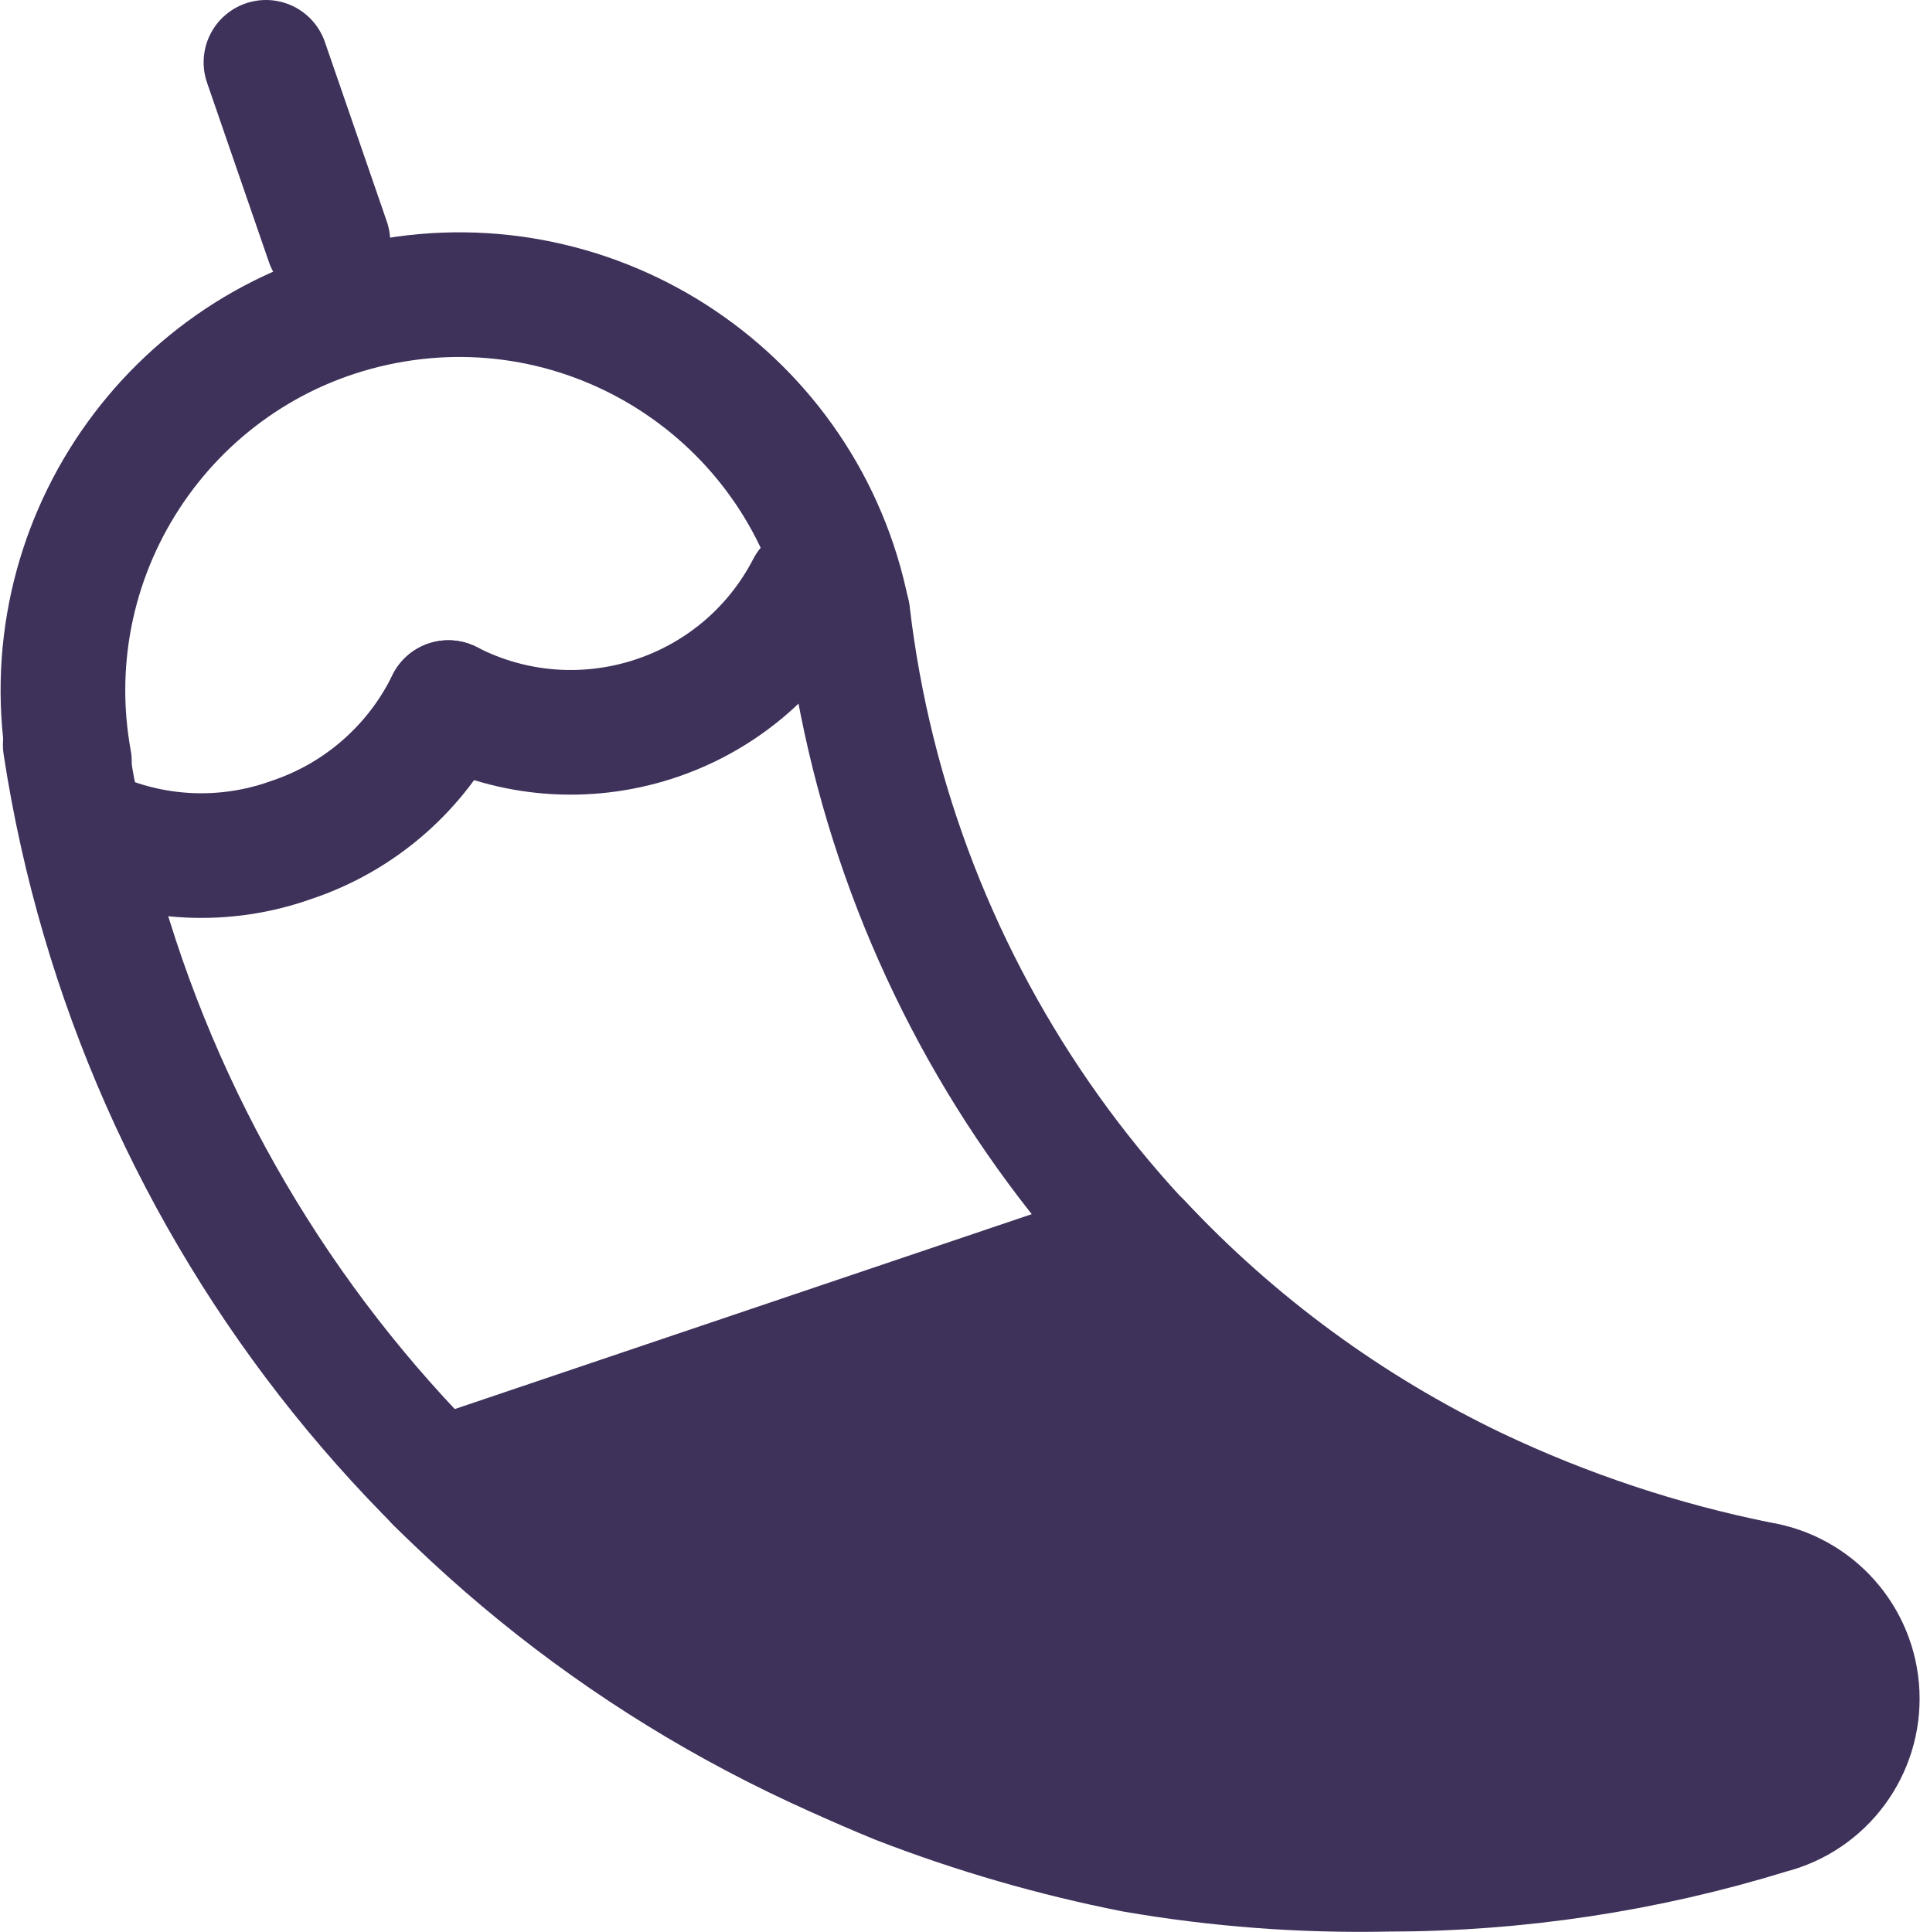
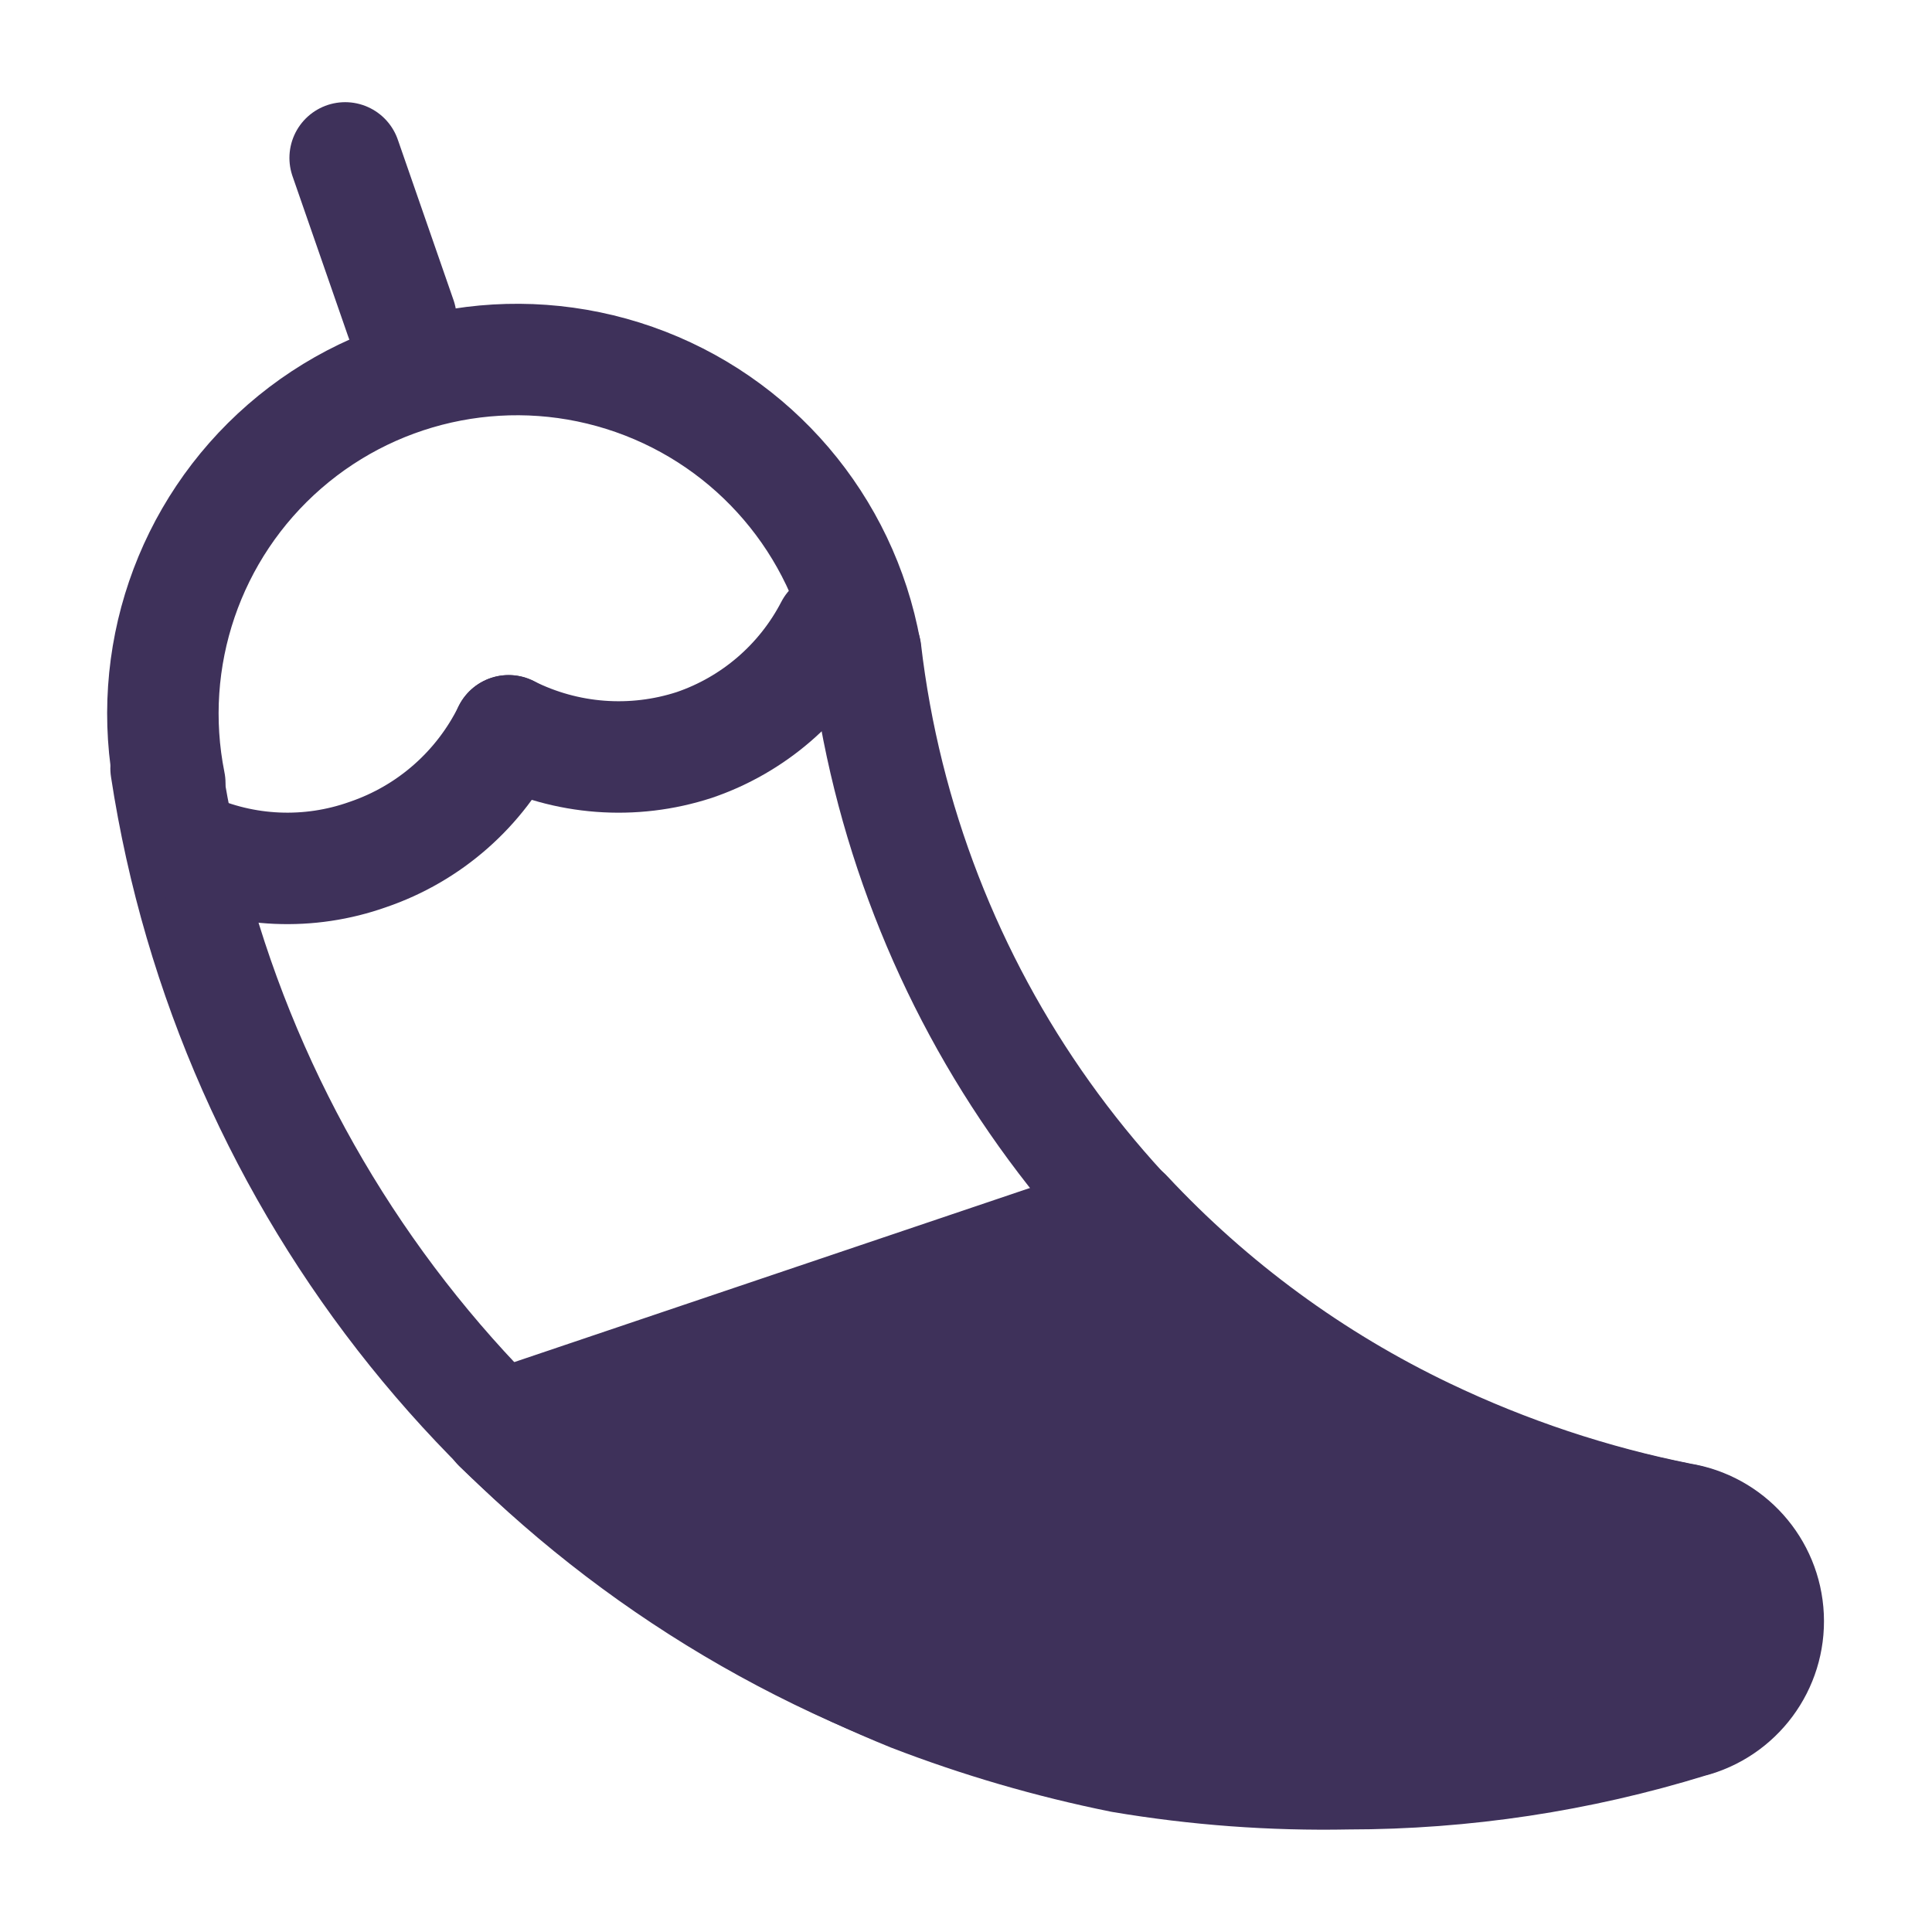
- <svg xmlns="http://www.w3.org/2000/svg" viewBox="0 0 46.2 46.5">
+ <svg xmlns="http://www.w3.org/2000/svg" viewBox="0 0 52 52">
  <defs>
-     <style>.cls-1{fill:none;}.cls-1,.cls-2{stroke:#3e315a;stroke-linecap:round;stroke-linejoin:round;stroke-width:3px;}.cls-2{fill:#3e315a;}</style>
+     <style>.cls-1,.cls-3{fill:none;}.cls-1,.cls-2{stroke:#3e315a;stroke-linecap:round;stroke-linejoin:round;stroke-width:3px;}.cls-2{fill:#3e315a;}</style>
  </defs>
  <g id="Layer_2" data-name="Layer 2">
    <g id="Layer_1-2" data-name="Layer 1">
      <g id="Layer_2-23" data-name="Layer 2-23">
        <g id="Layer_1-23" data-name="Layer 1-23">
-           <path id="Path_1247" data-name="Path 1247" class="cls-1" d="M1.57,17.93h0a31.88,31.88,0,0,0,20,24.91,30.82,30.82,0,0,0,11.75,2.1,31,31,0,0,0,9.22-1.34,2.8,2.8,0,0,0-.25-5.48,29,29,0,0,1-6.85-2.28A26.84,26.84,0,0,1,20.4,14.77" />
-           <path id="Path_1248" data-name="Path 1248" class="cls-1" d="M1.67,18.33a9.53,9.53,0,0,1,18.72-3.58v0" />
-           <path id="Path_1249" data-name="Path 1249" class="cls-1" d="M10.79,16.91A6.49,6.49,0,0,1,7,20.22,6.42,6.42,0,0,1,2.15,20" />
-           <path id="Path_1250" data-name="Path 1250" class="cls-1" d="M10.79,16.91a6.44,6.44,0,0,0,8.67-2.77" />
-           <line id="Line_196" data-name="Line 196" class="cls-1" x1="6.4" y1="1.5" x2="7.89" y2="5.82" />
-           <path id="Path_1251" data-name="Path 1251" class="cls-2" d="M10.52,35.64a34.88,34.88,0,0,0,11.11,7.25,33.91,33.91,0,0,0,5.66,1.64,31.86,31.86,0,0,0,6.09.46,31.18,31.18,0,0,0,9.2-1.39,2.8,2.8,0,0,0-.25-5.48,29.49,29.49,0,0,1-6.85-2.28,27.13,27.13,0,0,1-8.06-5.91Z" />
+           <path id="Path_1247" data-name="Path 1247" class="cls-1" d="M4.47,20.68h0a31.88,31.88,0,0,0,20,24.91,30.63,30.63,0,0,0,11.75,2.1,31,31,0,0,0,9.22-1.34,2.8,2.8,0,0,0-.25-5.48,29,29,0,0,1-6.85-2.27A26.84,26.84,0,0,1,23.3,17.52" />
+           <path id="Path_1248" data-name="Path 1248" class="cls-1" d="M4.57,21.08A9.53,9.53,0,1,1,23.29,17.5v0" />
+           <path id="Path_1249" data-name="Path 1249" class="cls-1" d="M13.69,19.67A6.59,6.59,0,0,1,9.9,23a6.47,6.47,0,0,1-4.85-.21" />
+           <path id="Path_1250" data-name="Path 1250" class="cls-1" d="M13.69,19.67a6.58,6.58,0,0,0,5,.38,6.5,6.5,0,0,0,3.67-3.16" />
+           <line id="Line_196" data-name="Line 196" class="cls-1" x1="9.29" y1="4.25" x2="10.79" y2="8.57" />
+           <path id="Path_1251" data-name="Path 1251" class="cls-2" d="M13.41,38.39a34.86,34.86,0,0,0,11.12,7.25,34.92,34.92,0,0,0,5.66,1.65,32.68,32.68,0,0,0,6.09.45,31.18,31.18,0,0,0,9.2-1.39,2.8,2.8,0,0,0-.25-5.48,29,29,0,0,1-6.85-2.28,26.83,26.83,0,0,1-8.06-5.91Z" />
        </g>
      </g>
+       <rect class="cls-3" width="52" height="52" />
    </g>
  </g>
</svg>
